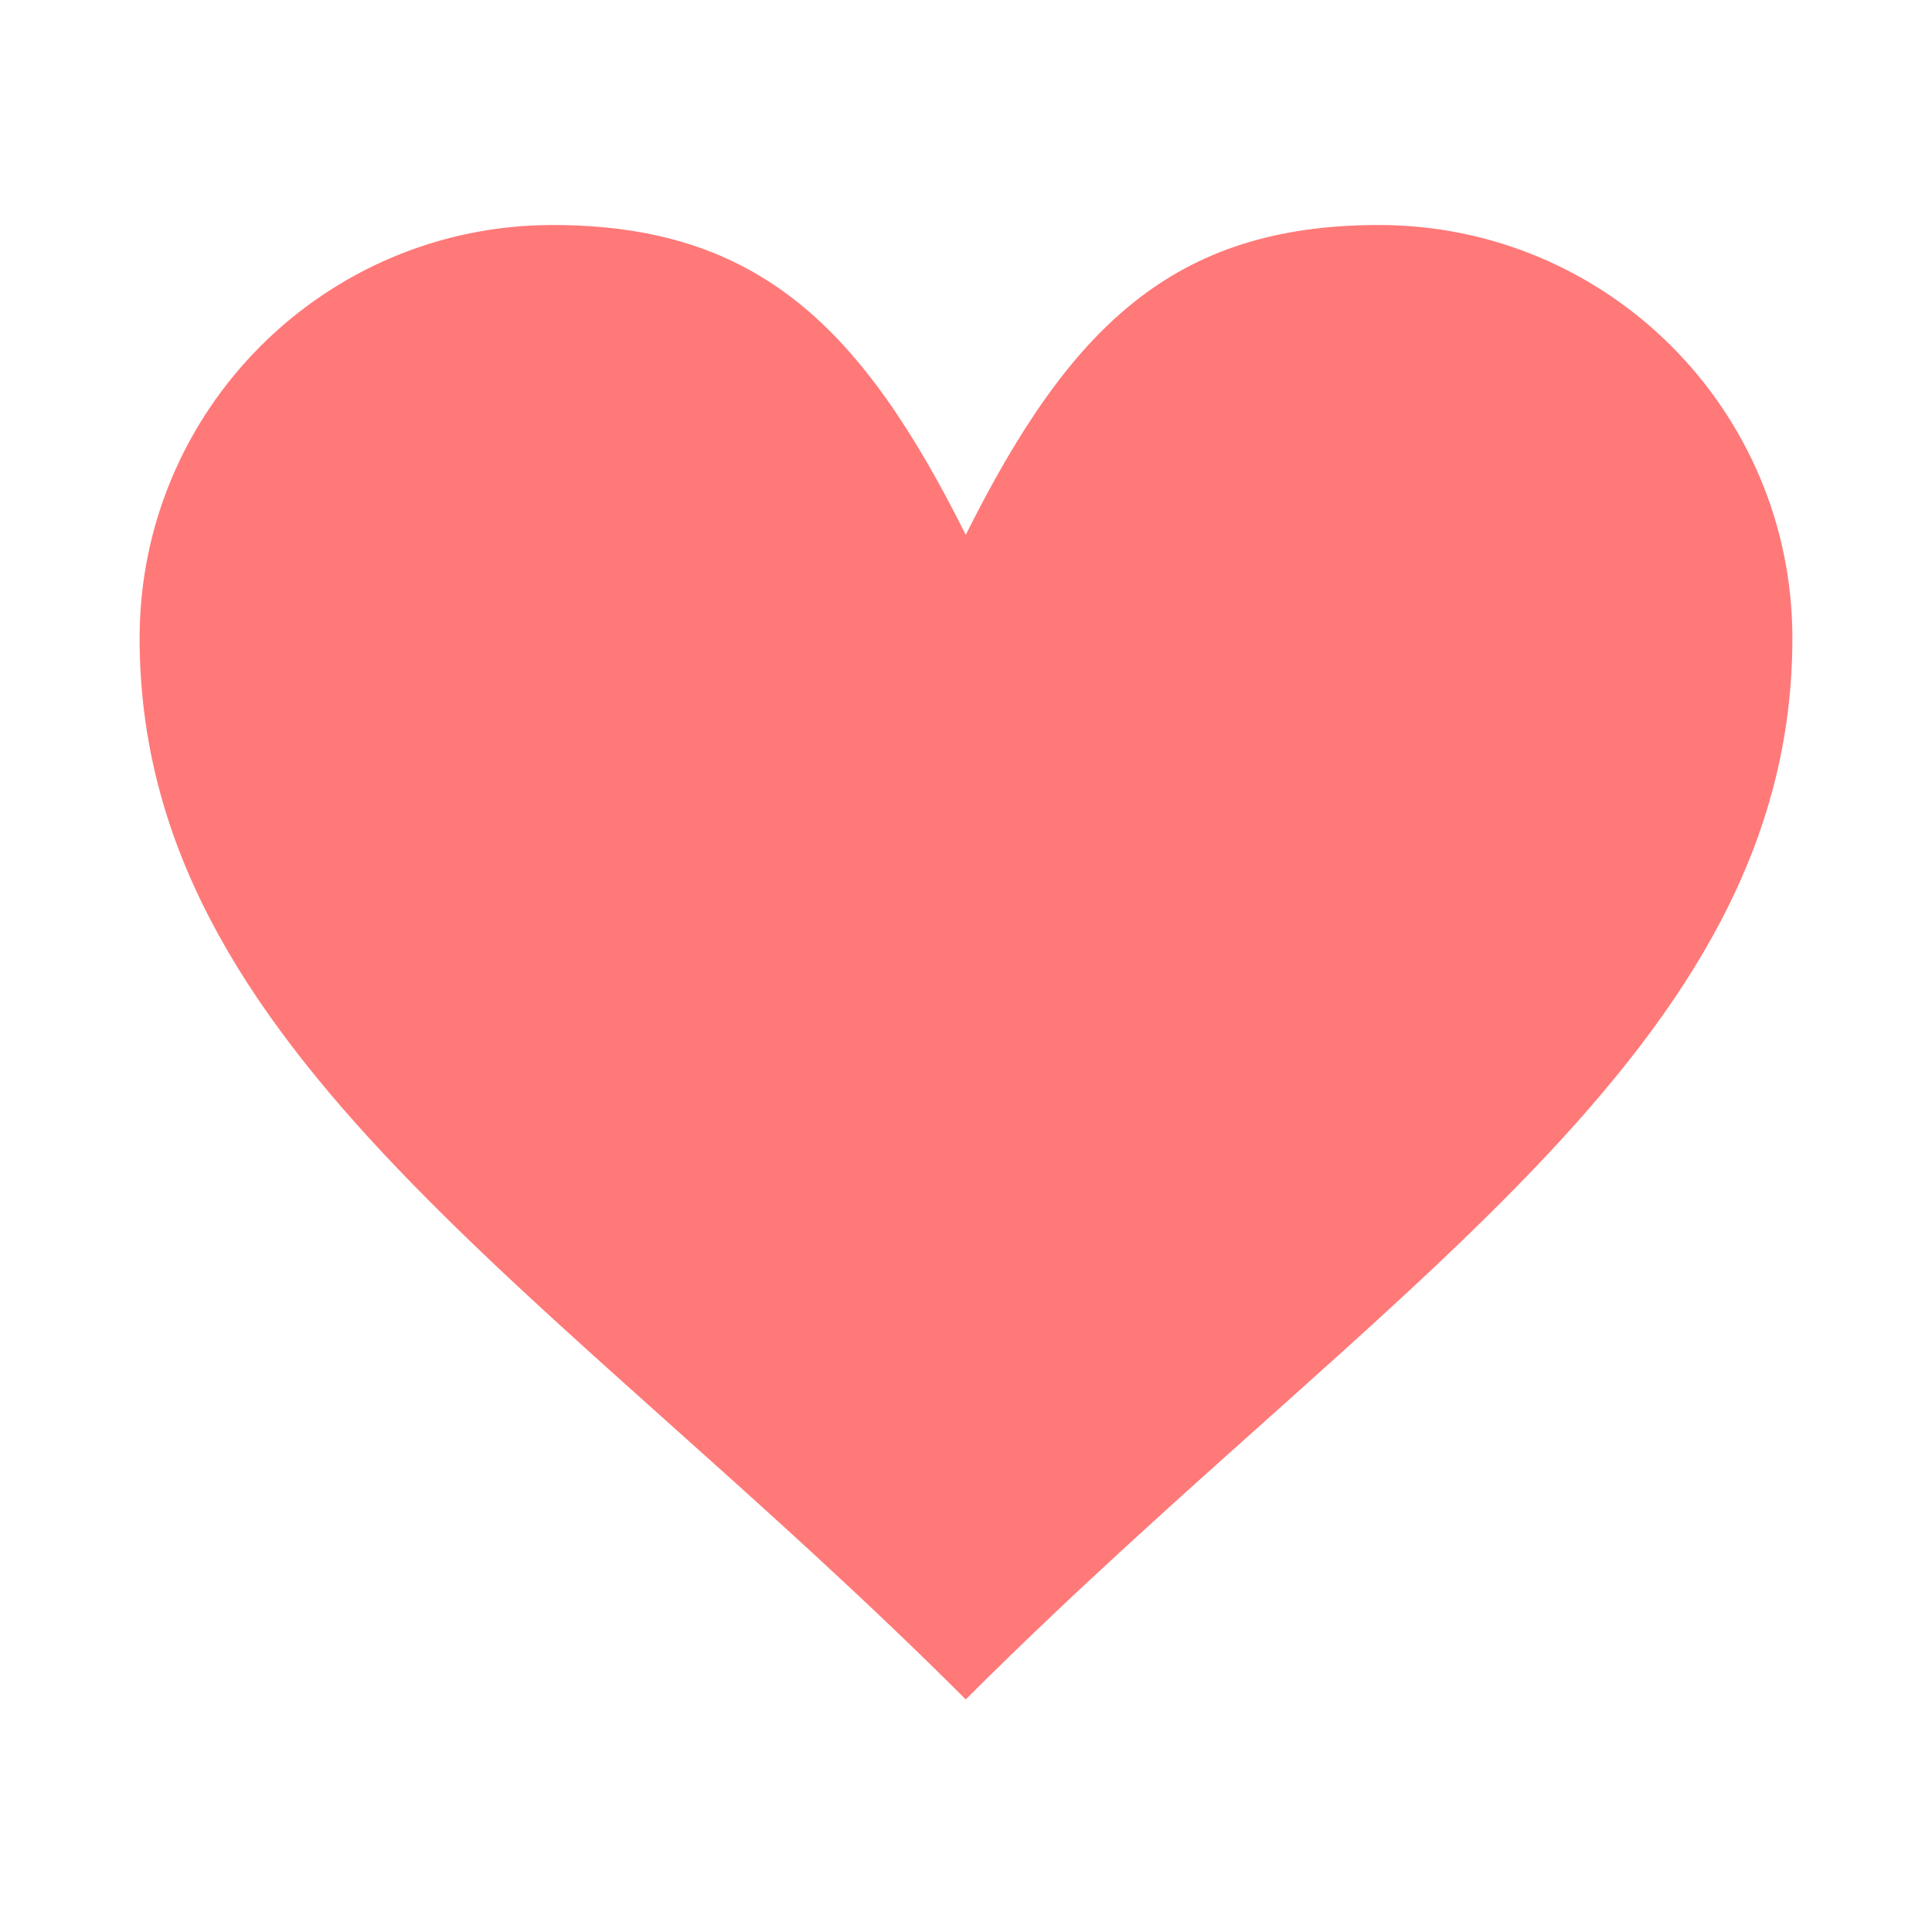
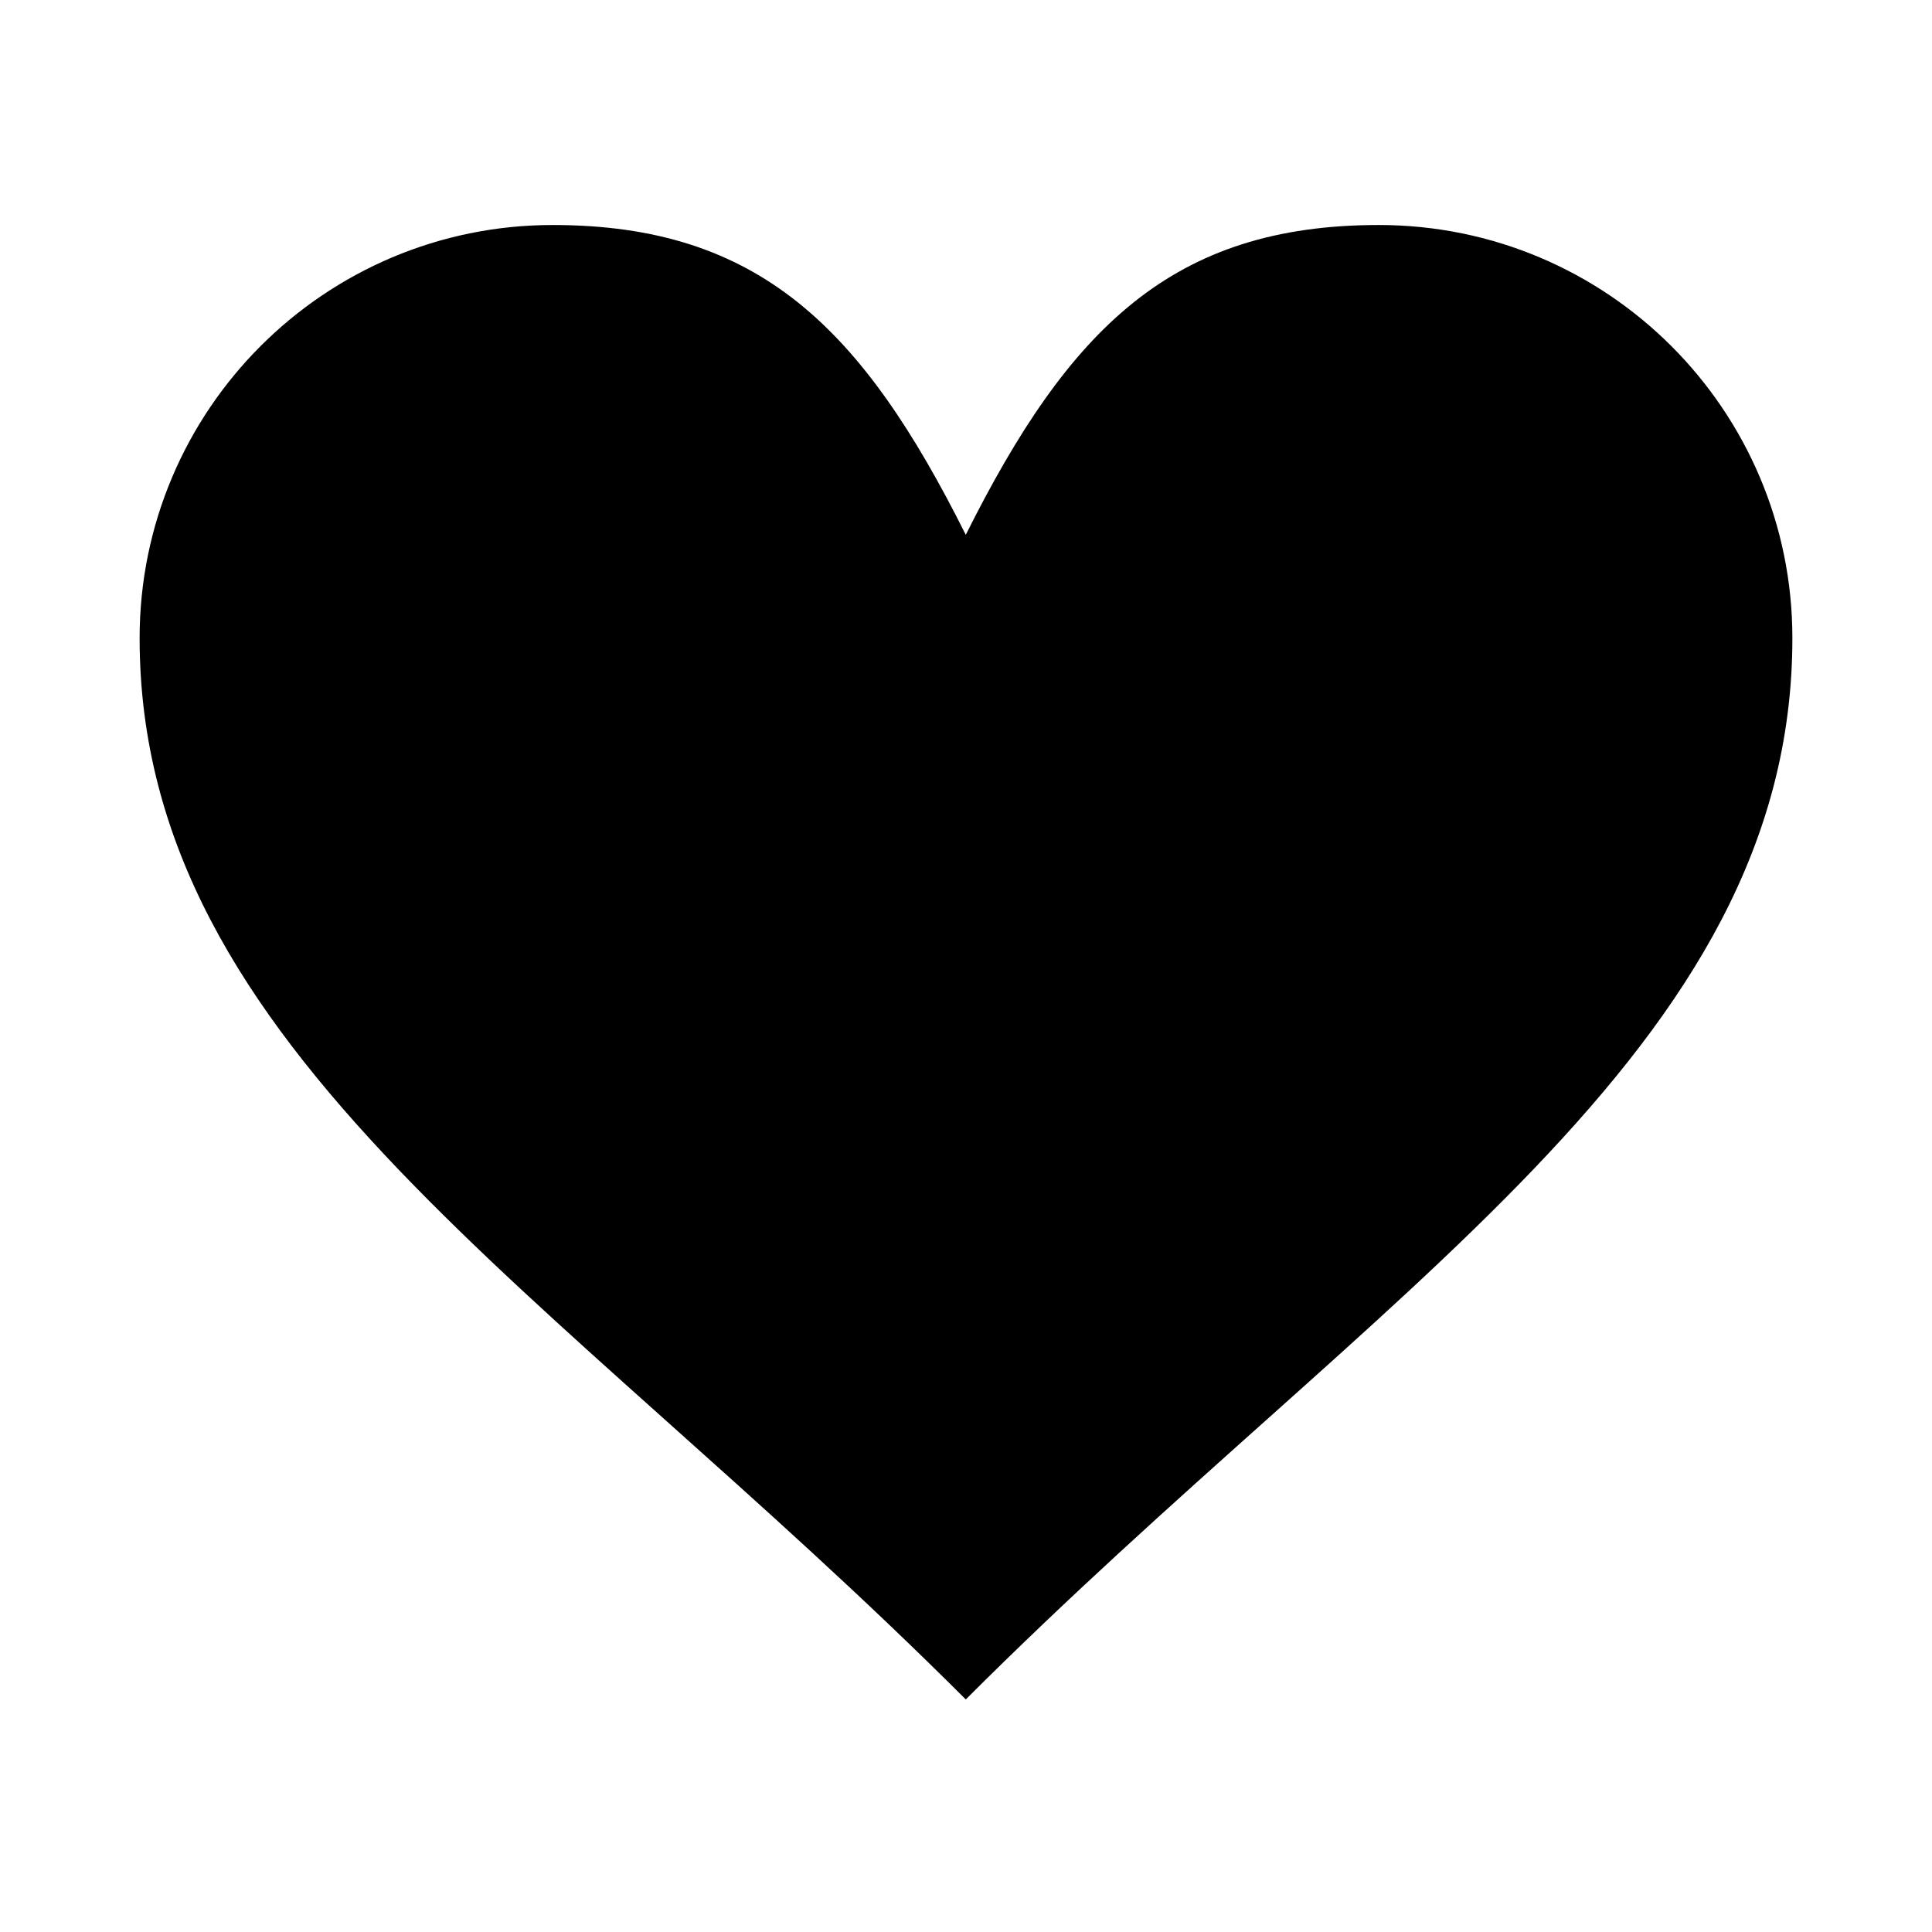
<svg xmlns="http://www.w3.org/2000/svg" height="512px" style="enable-background:new 0 0 512 512;" version="1.1" viewBox="0 0 512 512" width="512px" xml:space="preserve">
  <g id="_x31_66_x2C__Heart_x2C__Love_x2C__Like_x2C__Twitter">
    <g>
-       <path d="M365.4,59.628c60.56,0,109.6,49.03,109.6,109.47c0,109.47-109.6,171.8-219.06,281.271    C146.47,340.898,37,278.568,37,169.099c0-60.44,49.04-109.47,109.47-109.47c54.73,0,82.1,27.37,109.47,82.1    C283.3,86.999,310.67,59.628,365.4,59.628z" style="fill:#FF7979;" />
+       <path d="M365.4,59.628c60.56,0,109.6,49.03,109.6,109.47c0,109.47-109.6,171.8-219.06,281.271    C146.47,340.898,37,278.568,37,169.099c0-60.44,49.04-109.47,109.47-109.47c54.73,0,82.1,27.37,109.47,82.1    C283.3,86.999,310.67,59.628,365.4,59.628z" style="fill:current" />
    </g>
  </g>
  <g id="Layer_1" />
</svg>
